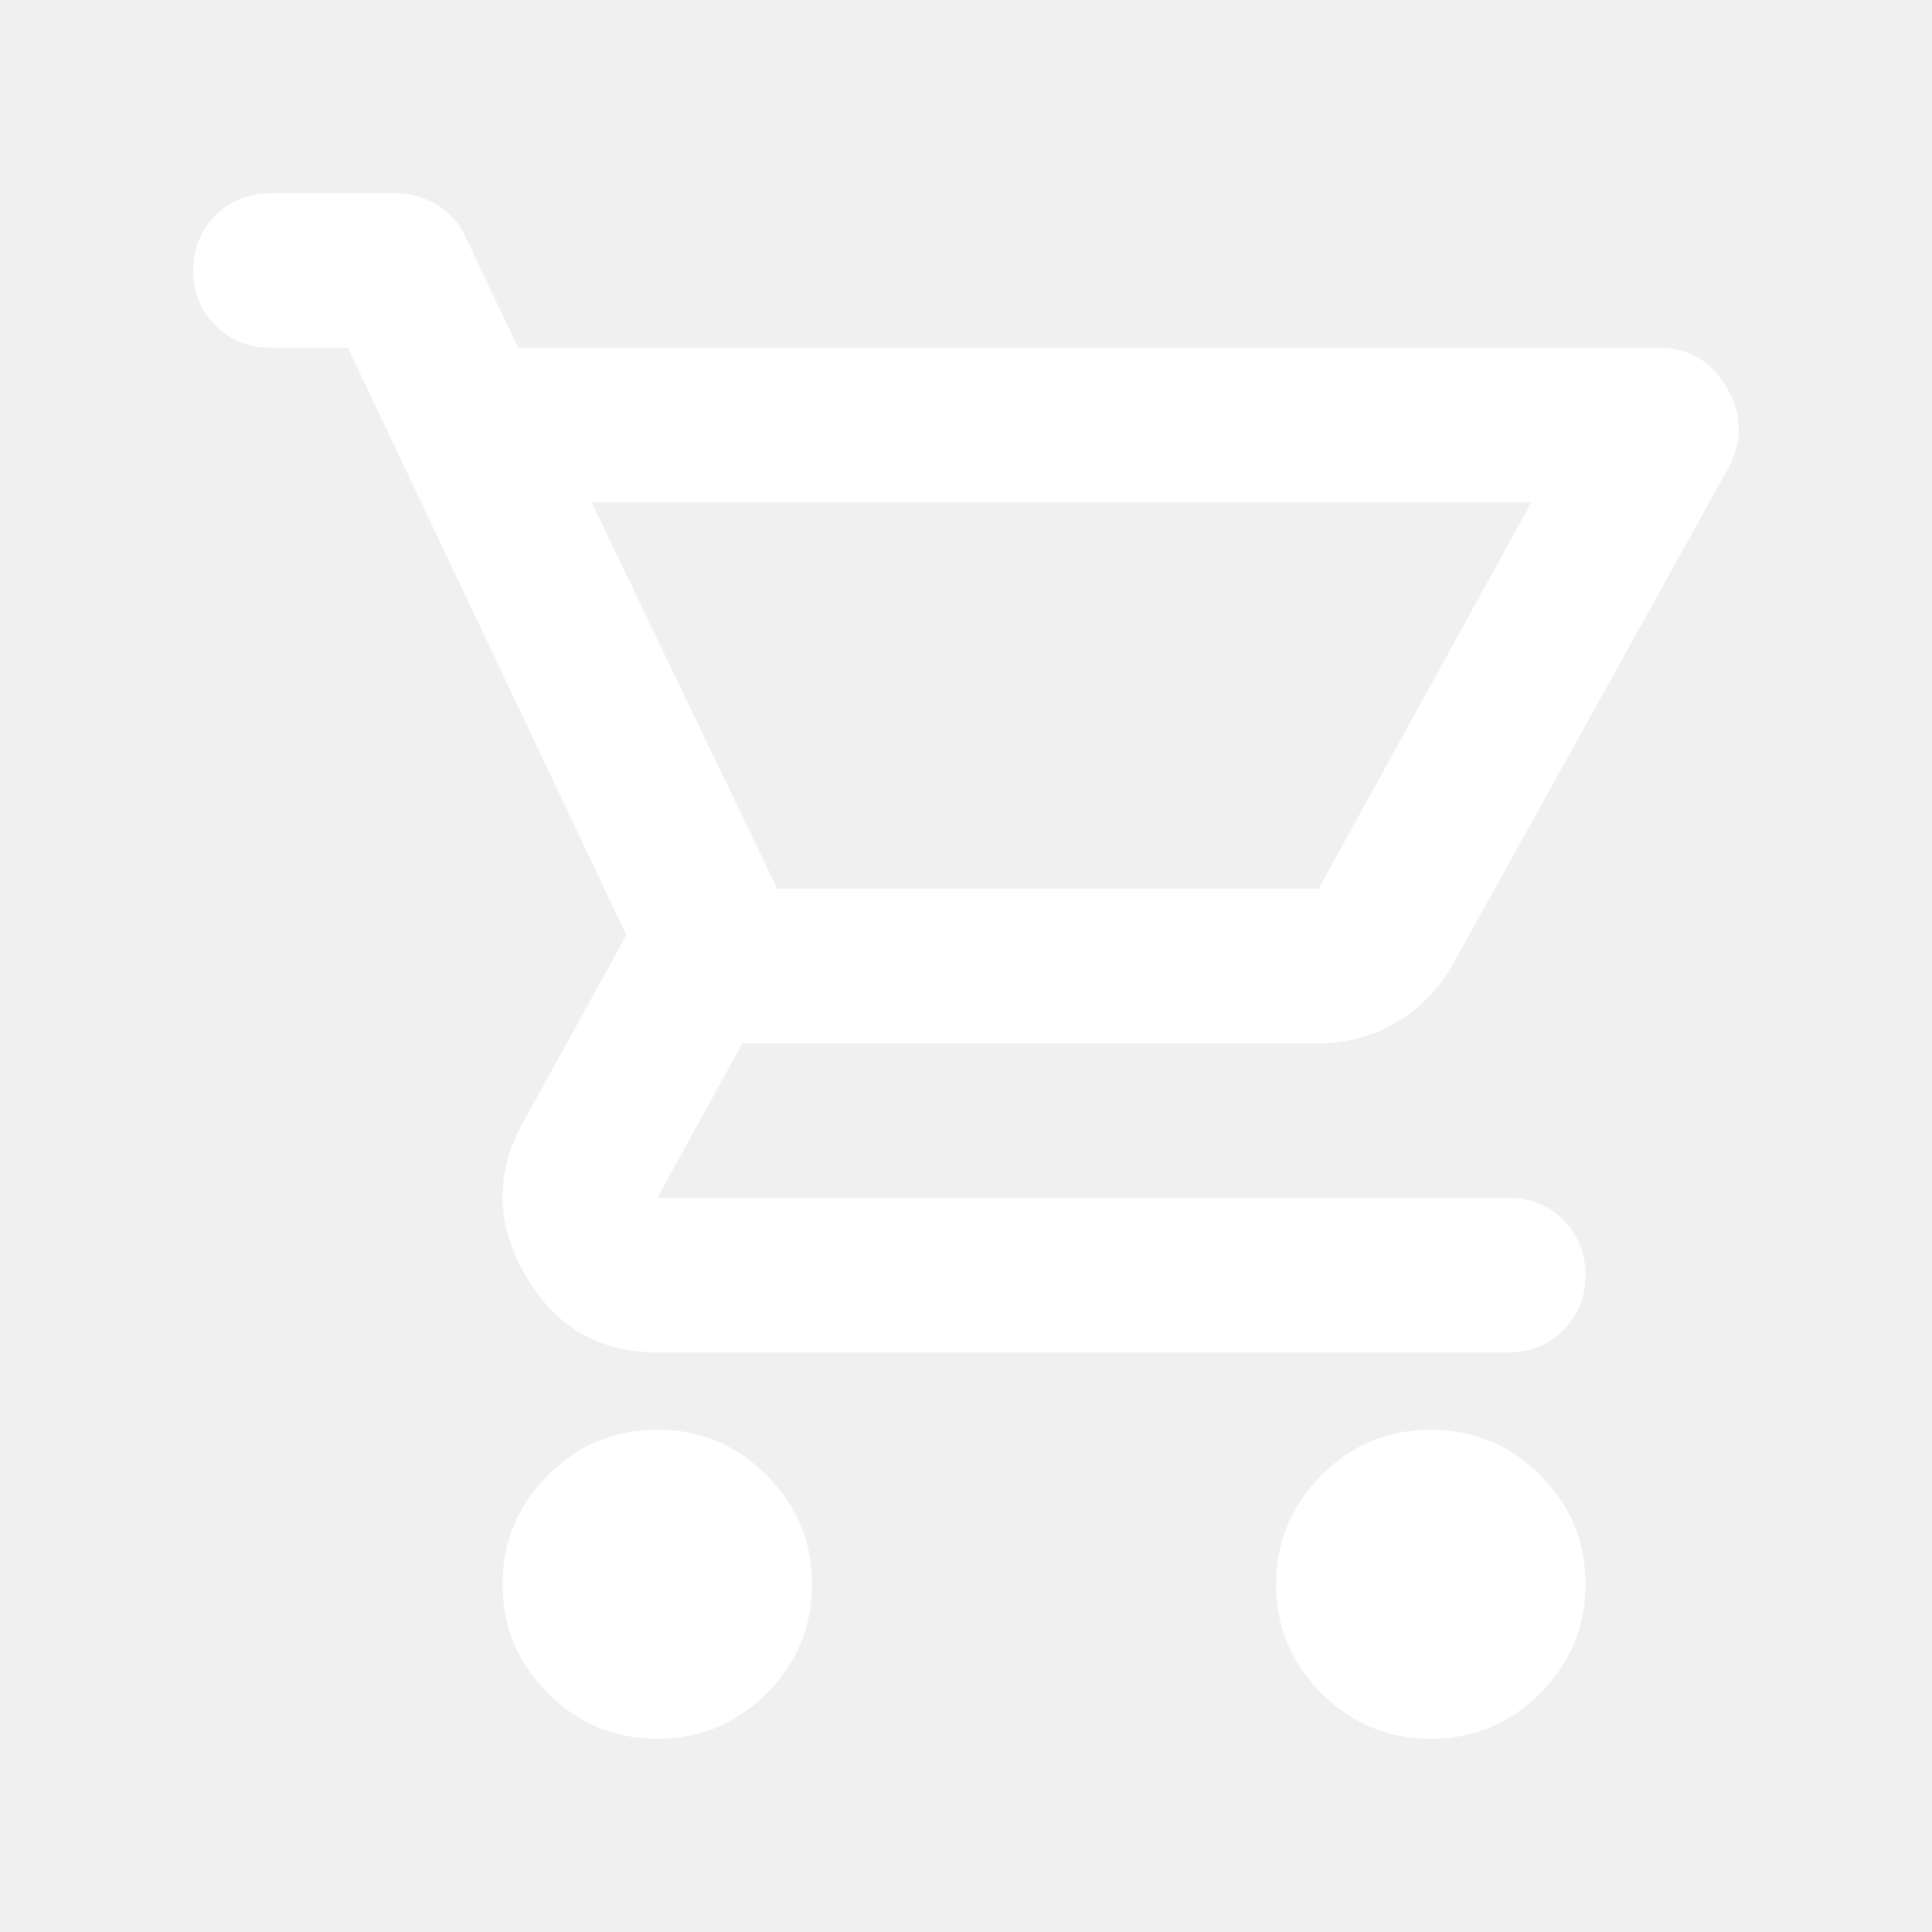
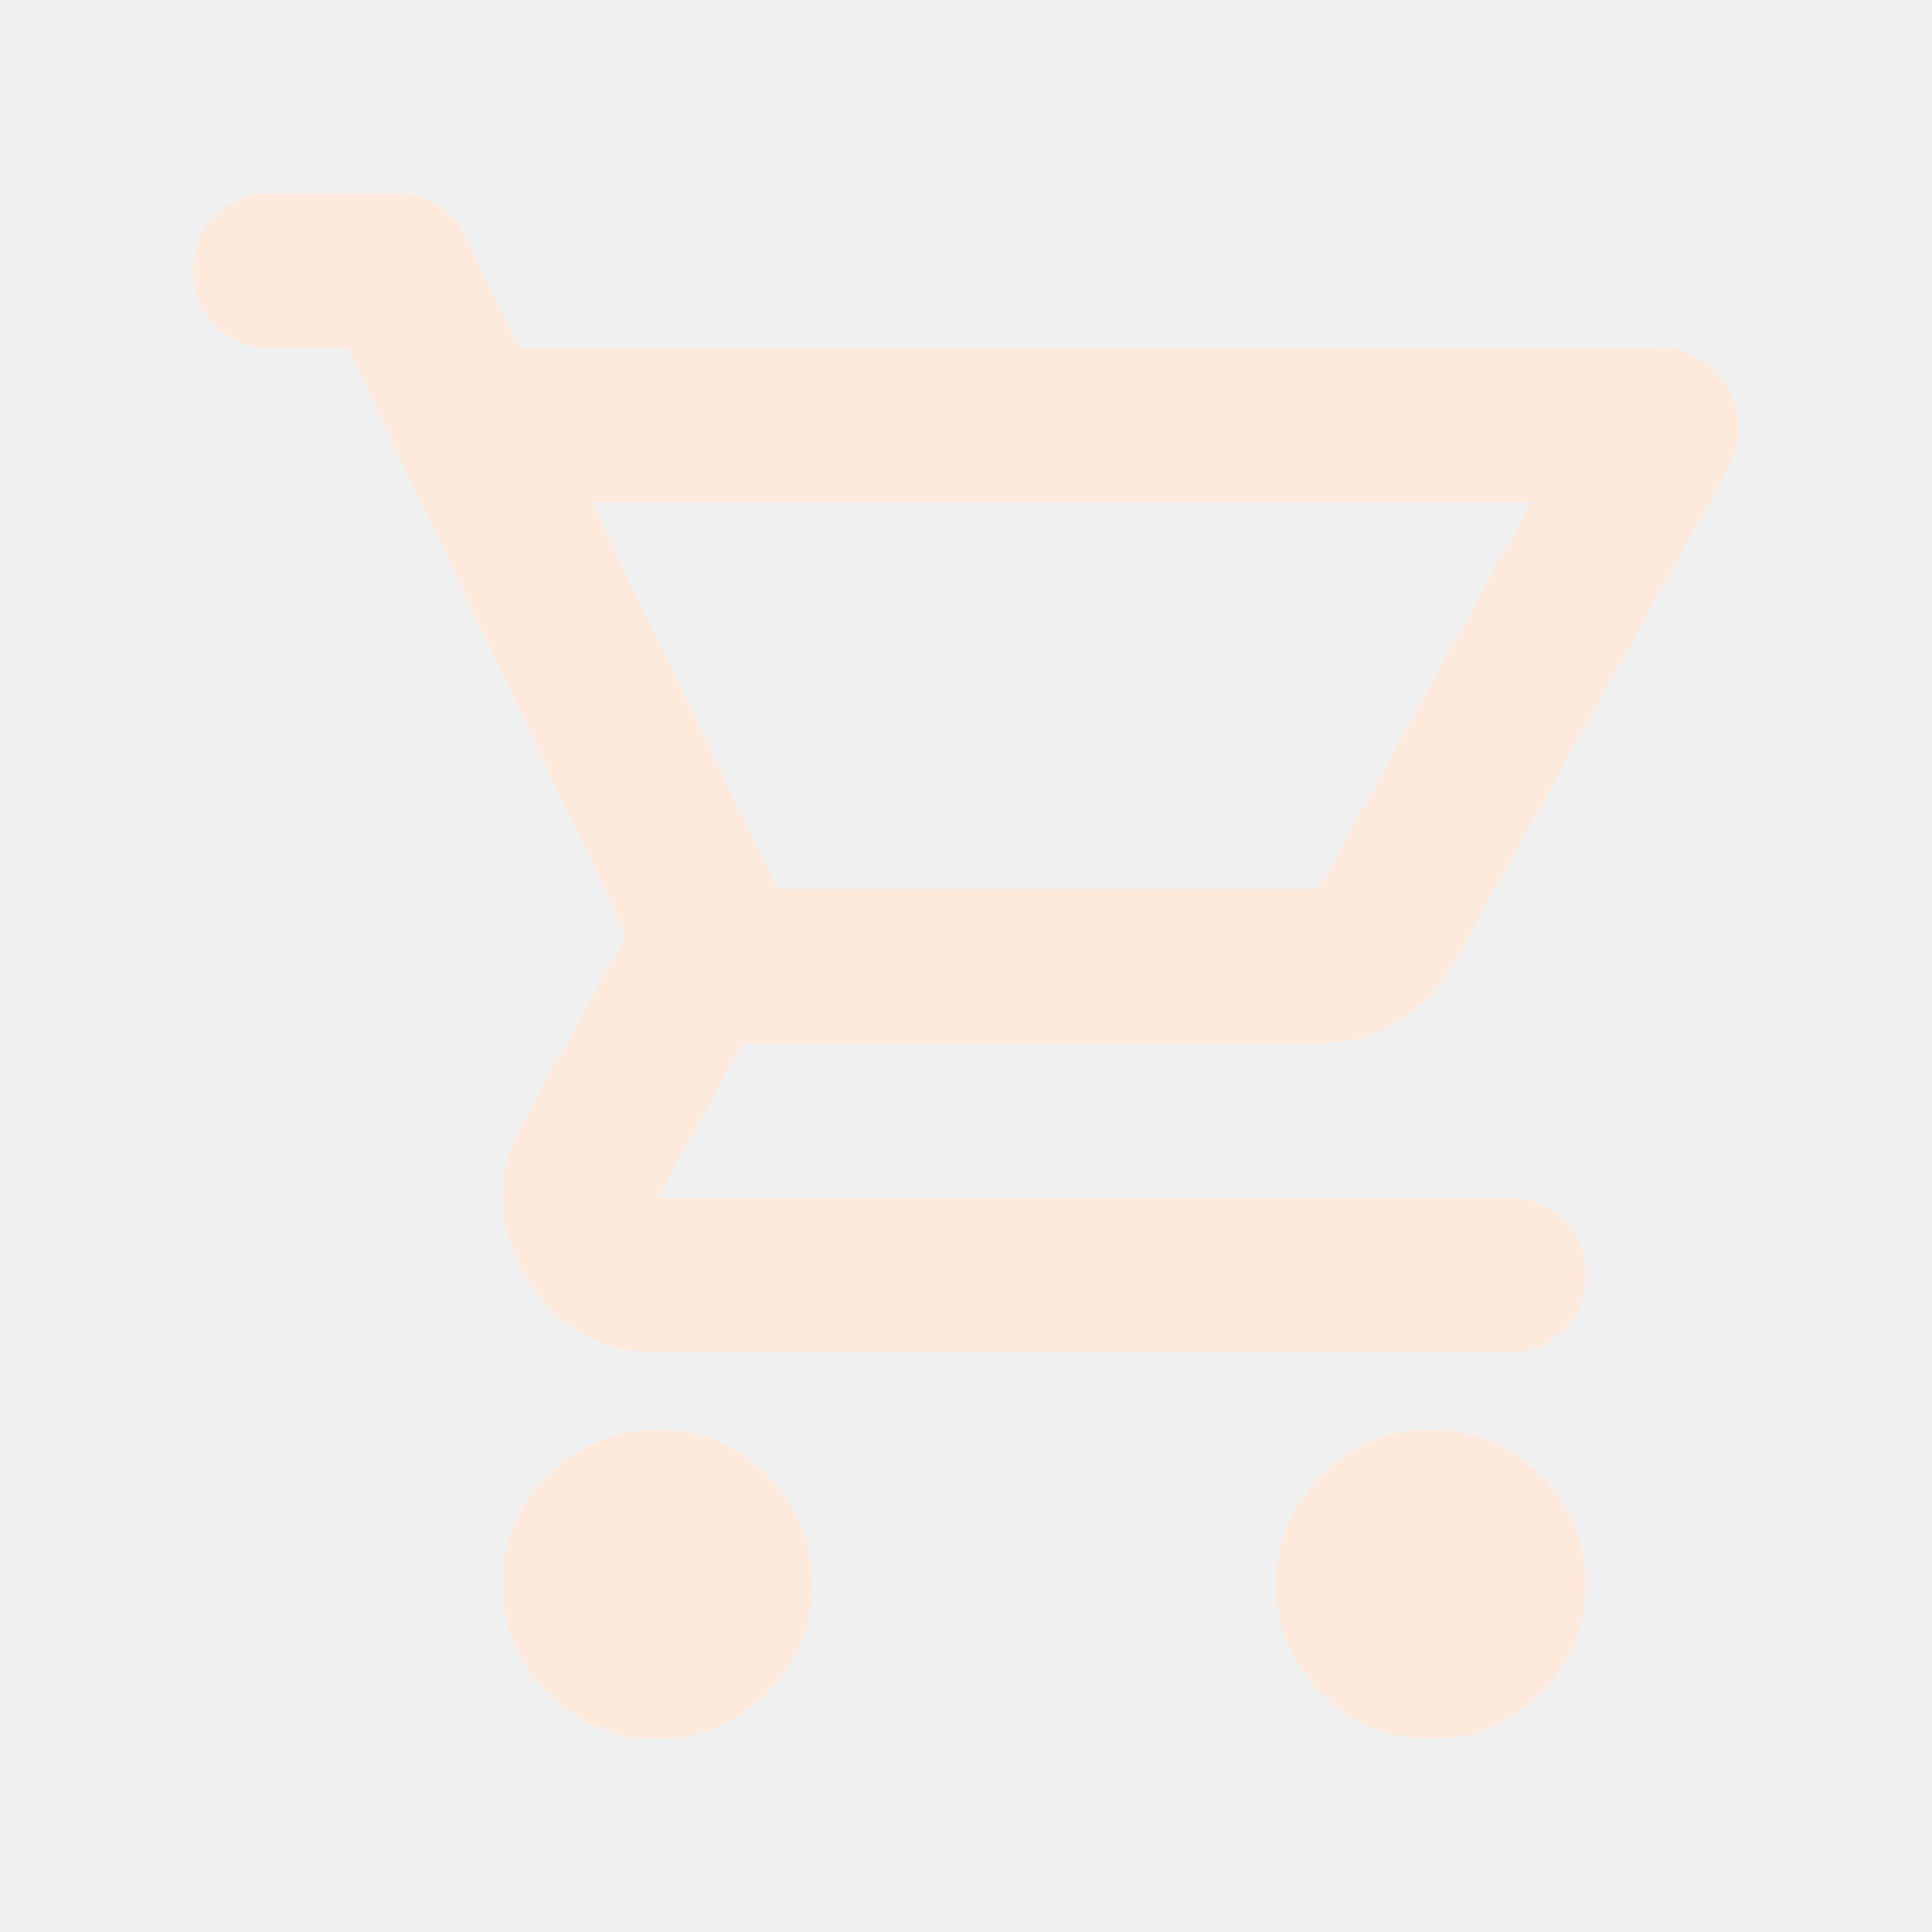
<svg xmlns="http://www.w3.org/2000/svg" width="30" height="30" viewBox="0 0 30 30" fill="none">
-   <path d="M10.207 27C9.546 27 8.981 26.765 8.51 26.295C8.04 25.825 7.804 25.26 7.804 24.6C7.804 23.94 8.04 23.375 8.51 22.905C8.981 22.435 9.546 22.2 10.207 22.2C10.867 22.2 11.433 22.435 11.903 22.905C12.374 23.375 12.609 23.94 12.609 24.6C12.609 25.26 12.374 25.825 11.903 26.295C11.433 26.765 10.867 27 10.207 27ZM22.218 27C21.557 27 20.992 26.765 20.521 26.295C20.051 25.825 19.816 25.26 19.816 24.6C19.816 23.94 20.051 23.375 20.521 22.905C20.992 22.435 21.557 22.2 22.218 22.2C22.878 22.2 23.444 22.435 23.914 22.905C24.385 23.375 24.62 23.94 24.62 24.6C24.62 25.26 24.385 25.825 23.914 26.295C23.444 26.765 22.878 27 22.218 27ZM9.186 7.8L12.068 13.8H20.476L23.779 7.8H9.186ZM8.045 5.4H25.761C26.221 5.4 26.572 5.605 26.812 6.015C27.052 6.425 27.062 6.84 26.842 7.26L22.578 14.94C22.358 15.34 22.063 15.65 21.692 15.87C21.322 16.09 20.917 16.2 20.476 16.2H11.528L10.207 18.6H23.419C23.759 18.6 24.044 18.715 24.275 18.945C24.505 19.175 24.62 19.46 24.62 19.8C24.62 20.14 24.505 20.425 24.275 20.655C24.044 20.885 23.759 21 23.419 21H10.207C9.306 21 8.625 20.605 8.165 19.815C7.704 19.025 7.684 18.24 8.105 17.46L9.726 14.52L5.402 5.4H4.201C3.861 5.4 3.576 5.285 3.345 5.055C3.115 4.825 3 4.54 3 4.2C3 3.86 3.115 3.575 3.345 3.345C3.576 3.115 3.861 3 4.201 3H6.153C6.373 3 6.583 3.06 6.784 3.18C6.984 3.3 7.134 3.47 7.234 3.69L8.045 5.4Z" fill="white" />
+   <path d="M10.207 27C9.546 27 8.981 26.765 8.51 26.295C8.04 25.825 7.804 25.26 7.804 24.6C7.804 23.94 8.04 23.375 8.51 22.905C8.981 22.435 9.546 22.2 10.207 22.2C10.867 22.2 11.433 22.435 11.903 22.905C12.374 23.375 12.609 23.94 12.609 24.6C12.609 25.26 12.374 25.825 11.903 26.295C11.433 26.765 10.867 27 10.207 27ZM22.218 27C21.557 27 20.992 26.765 20.521 26.295C20.051 25.825 19.816 25.26 19.816 24.6C19.816 23.94 20.051 23.375 20.521 22.905C20.992 22.435 21.557 22.2 22.218 22.2C22.878 22.2 23.444 22.435 23.914 22.905C24.385 23.375 24.62 23.94 24.62 24.6C24.62 25.26 24.385 25.825 23.914 26.295C23.444 26.765 22.878 27 22.218 27ZM9.186 7.8L12.068 13.8H20.476L23.779 7.8H9.186ZM8.045 5.4H25.761C26.221 5.4 26.572 5.605 26.812 6.015C27.052 6.425 27.062 6.84 26.842 7.26L22.578 14.94C22.358 15.34 22.063 15.65 21.692 15.87C21.322 16.09 20.917 16.2 20.476 16.2H11.528L10.207 18.6H23.419C23.759 18.6 24.044 18.715 24.275 18.945C24.505 19.175 24.62 19.46 24.62 19.8C24.62 20.14 24.505 20.425 24.275 20.655C24.044 20.885 23.759 21 23.419 21H10.207C9.306 21 8.625 20.605 8.165 19.815C7.704 19.025 7.684 18.24 8.105 17.46L9.726 14.52L5.402 5.4H4.201C3.861 5.4 3.576 5.285 3.345 5.055C3.115 4.825 3 4.54 3 4.2C3 3.86 3.115 3.575 3.345 3.345C3.576 3.115 3.861 3 4.201 3H6.153C6.373 3 6.583 3.06 6.784 3.18C6.984 3.3 7.134 3.47 7.234 3.69L8.045 5.4Z" fill="rgb(253,234,220)" />
</svg>
